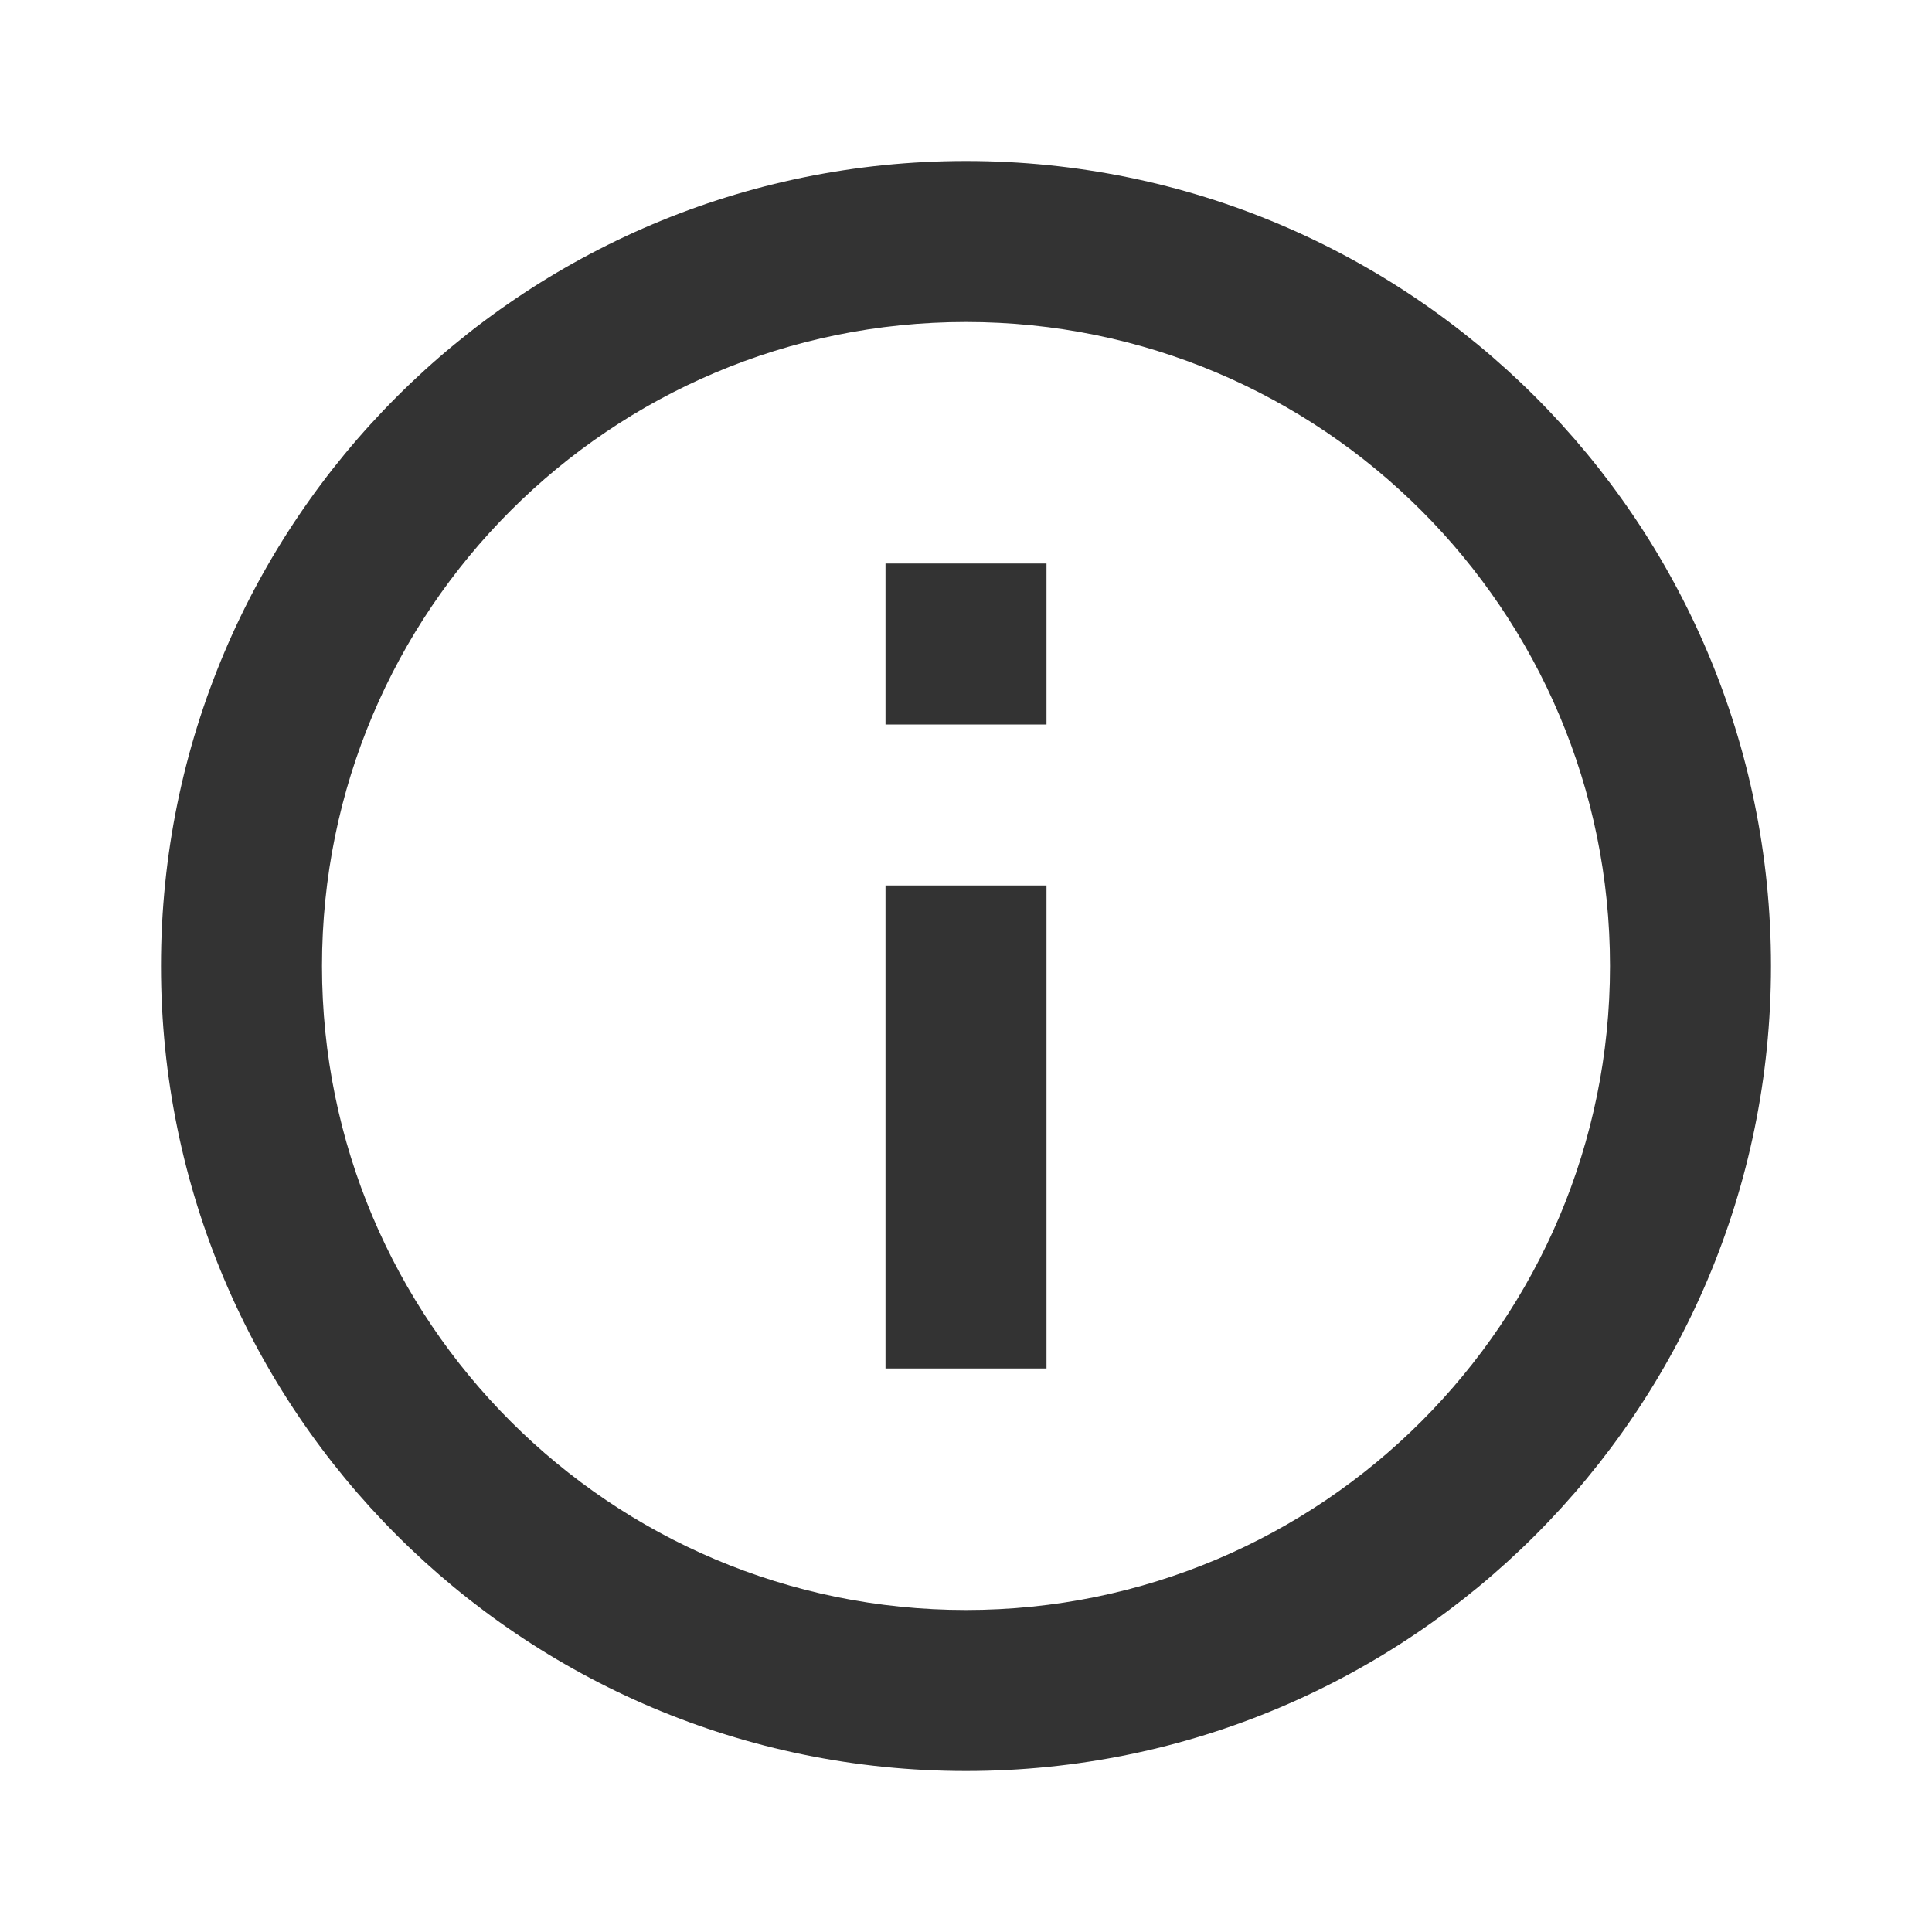
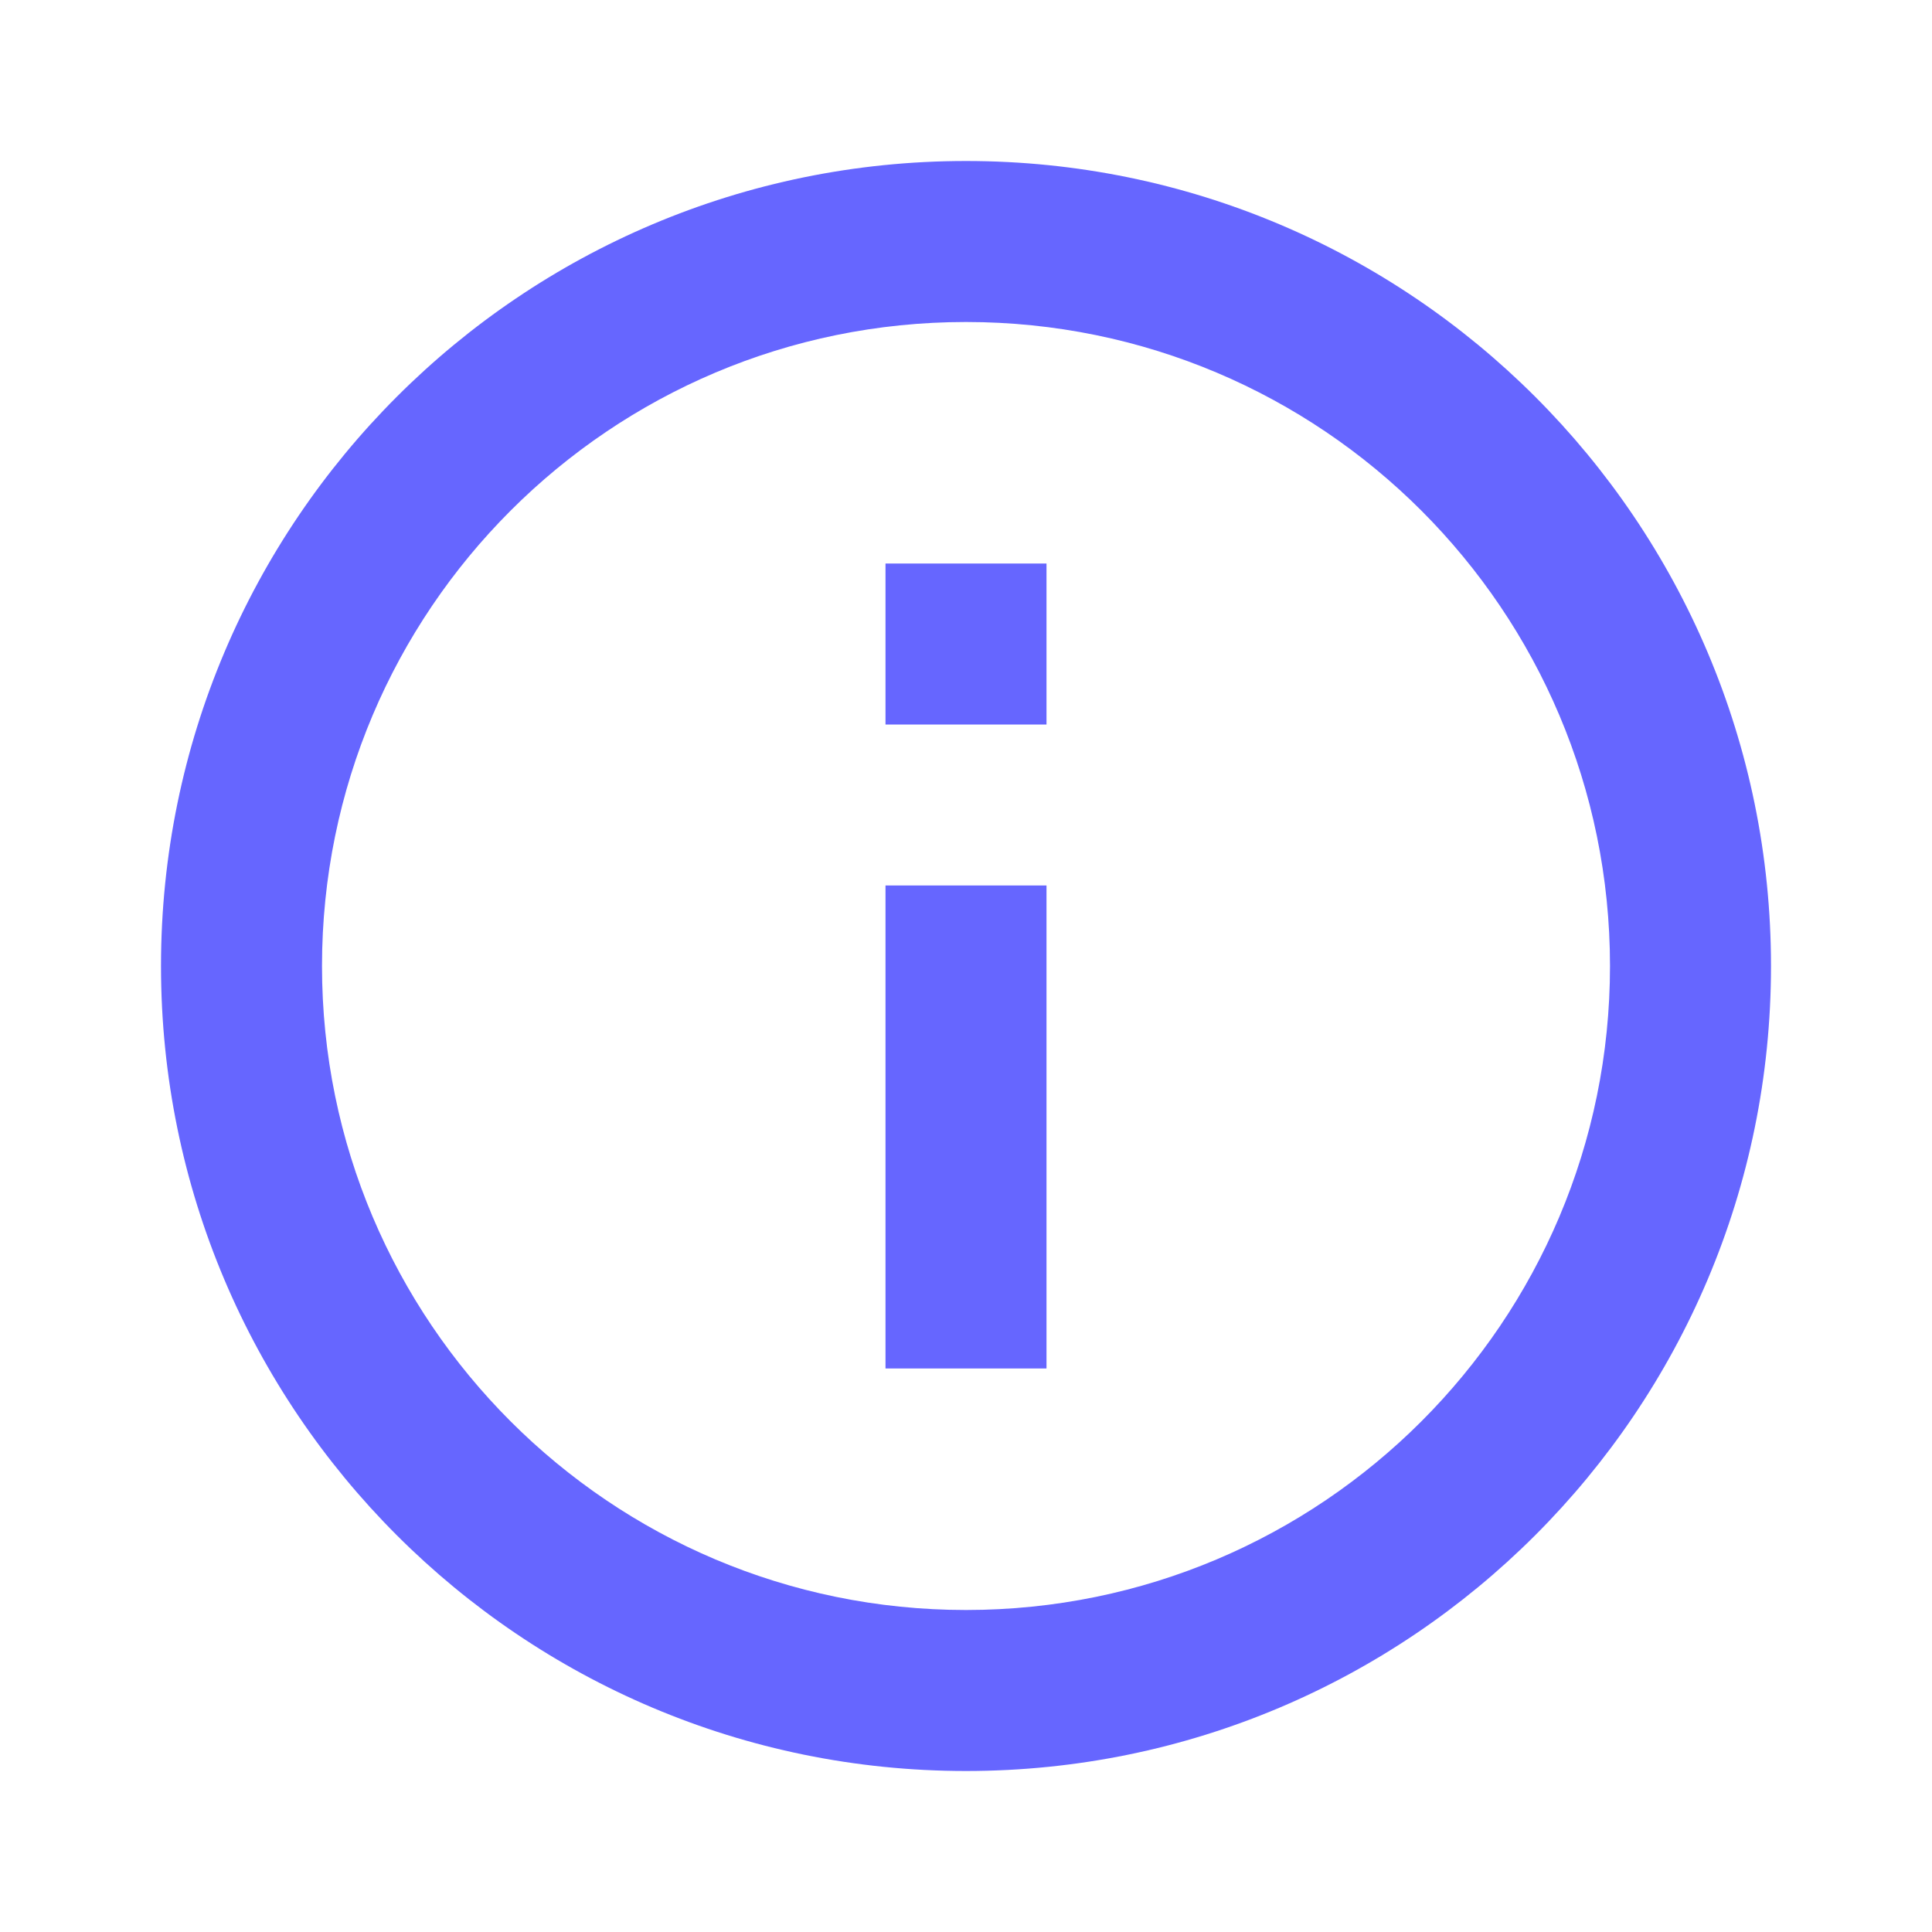
<svg xmlns="http://www.w3.org/2000/svg" viewBox="0 0 24 24" width="24" height="24">
  <path fill="none" d="M0 0h24v24H0z" />
-   <path d="M12 22C6.477 22 2 17.523 2 12S6.477 2 12 2s10 4.477 10 10-4.477 10-10 10zm0-2a8 8 0 1 0 0-16 8 8 0 0 0 0 16zM11 7h2v2h-2V7zm0 4h2v6h-2v-6z" fill="rgba(51,51,51,1)" />
+   <path d="M12 22C6.477 22 2 17.523 2 12S6.477 2 12 2s10 4.477 10 10-4.477 10-10 10zm0-2a8 8 0 1 0 0-16 8 8 0 0 0 0 16zM11 7h2v2h-2V7zm0 4h2v6h-2v-6z" fill="rgba(102, 102, 255, 1)" />
</svg>
